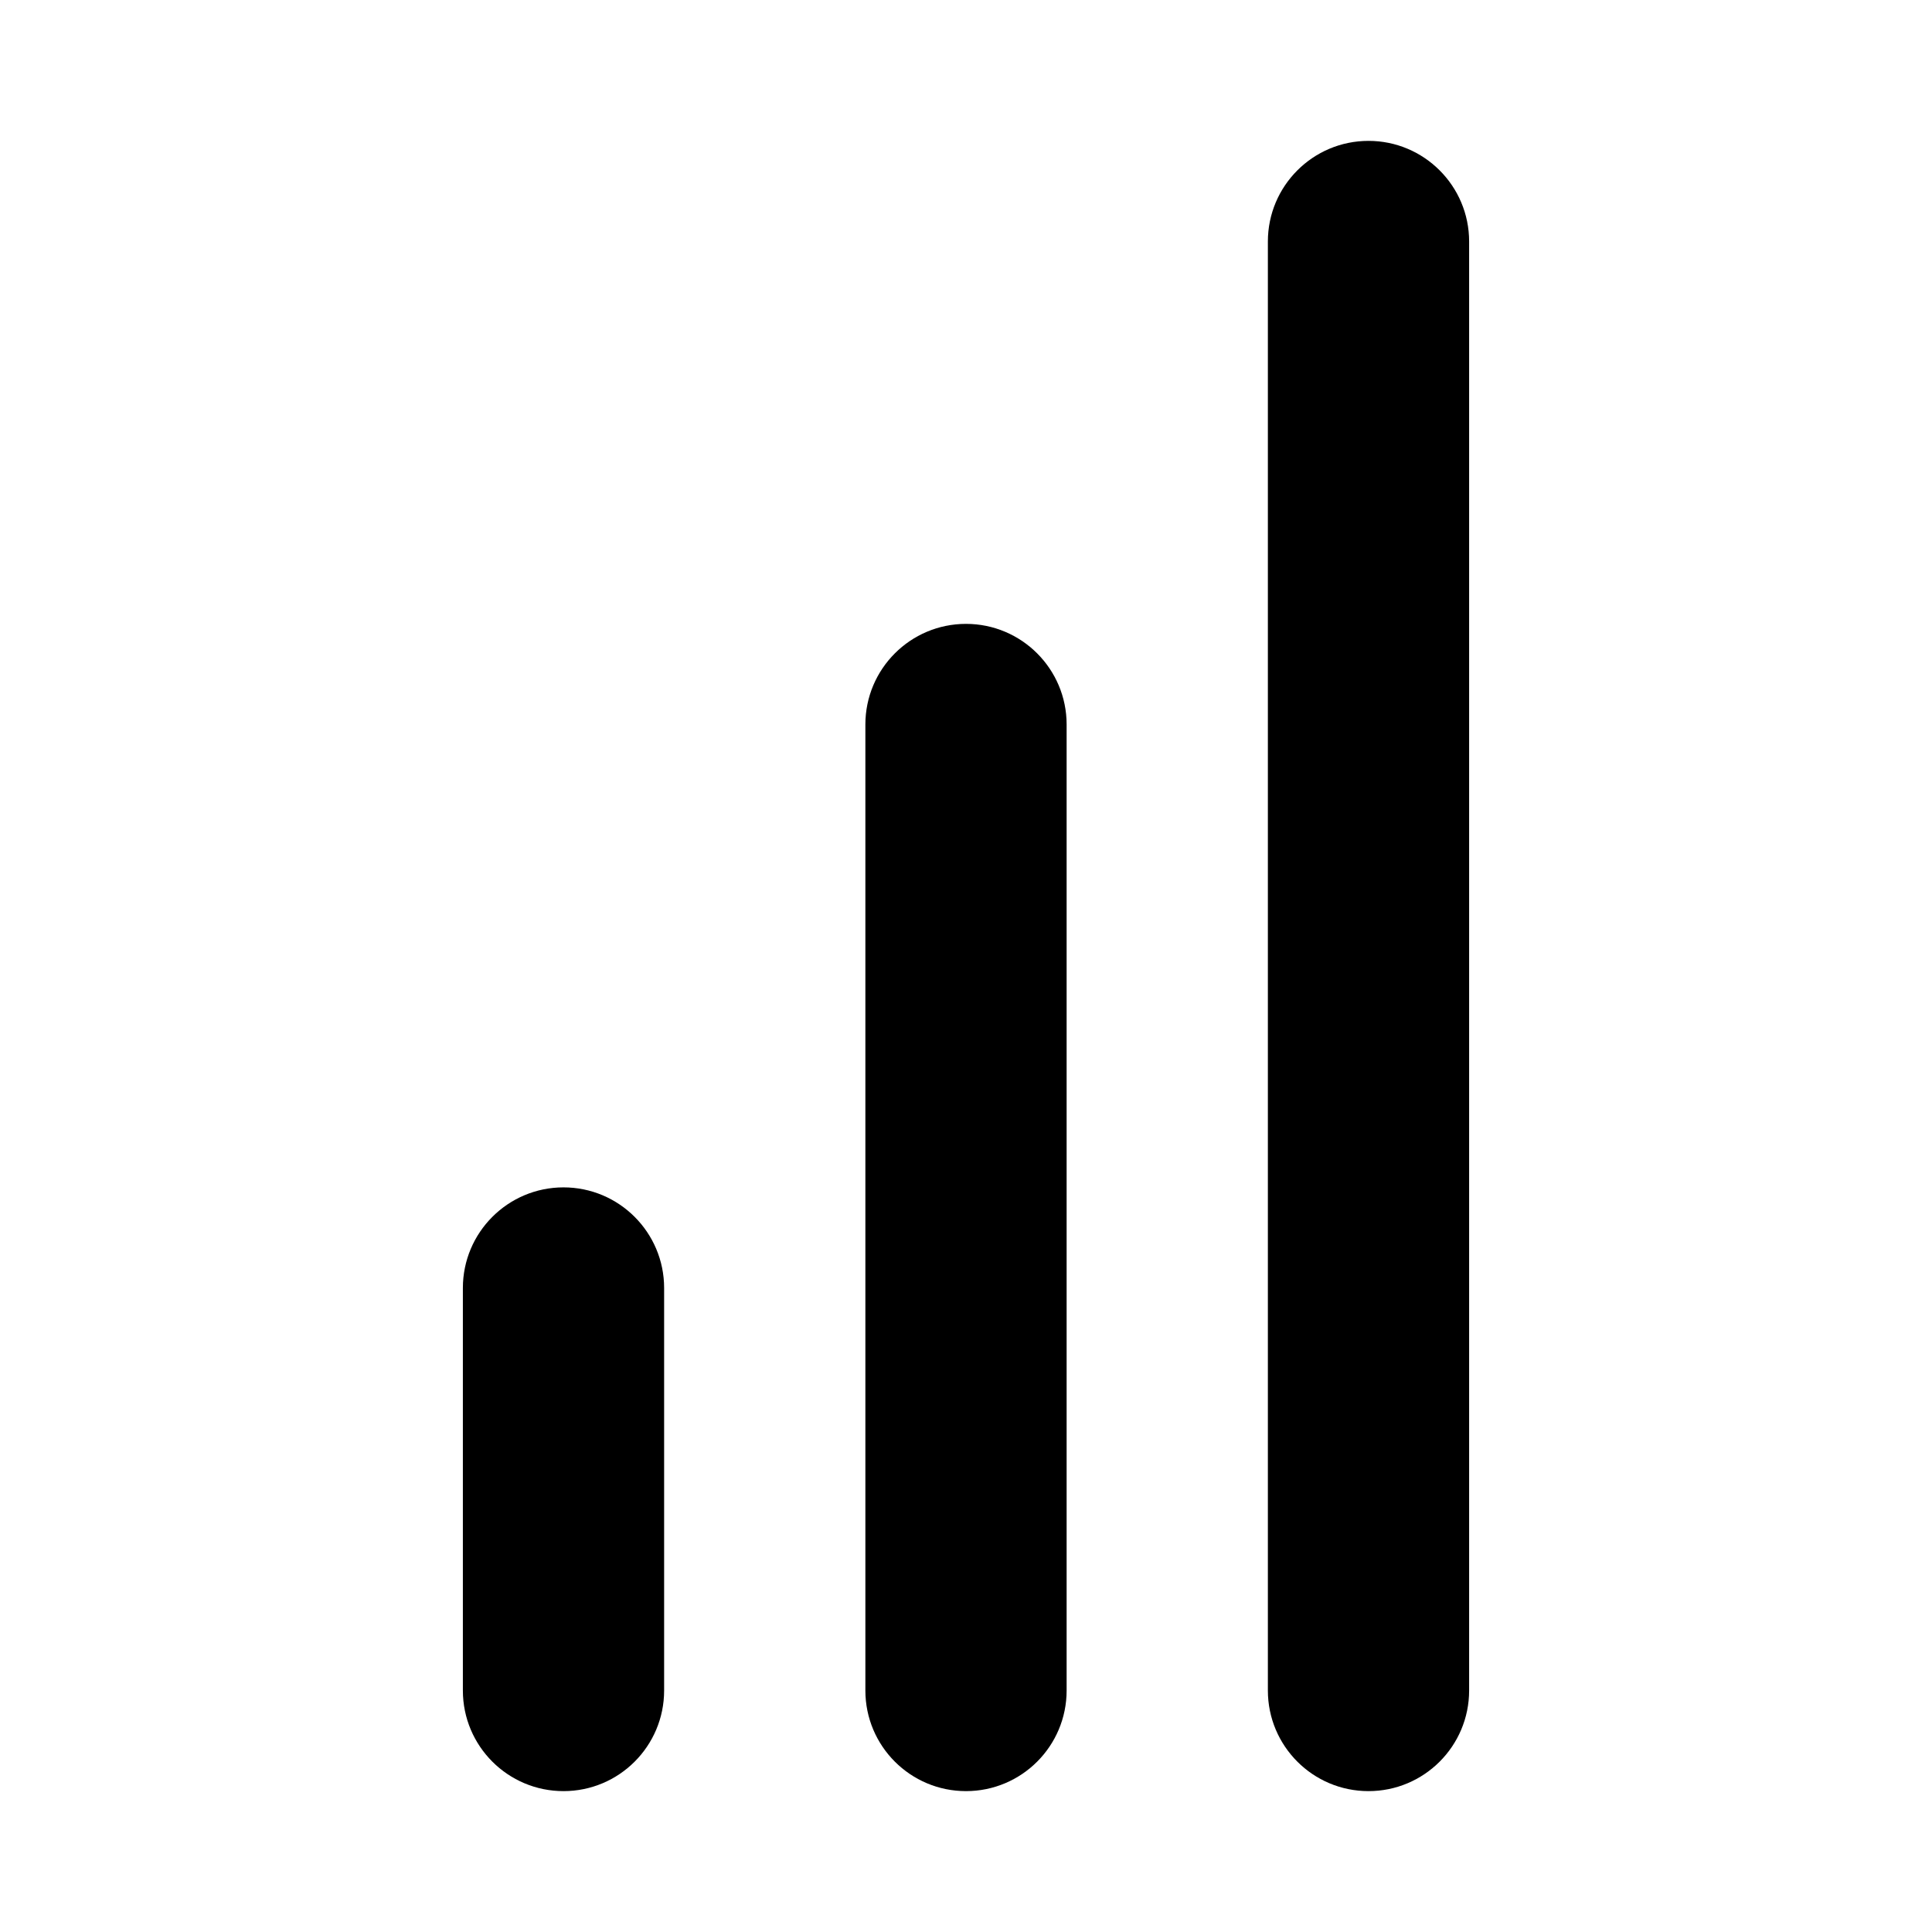
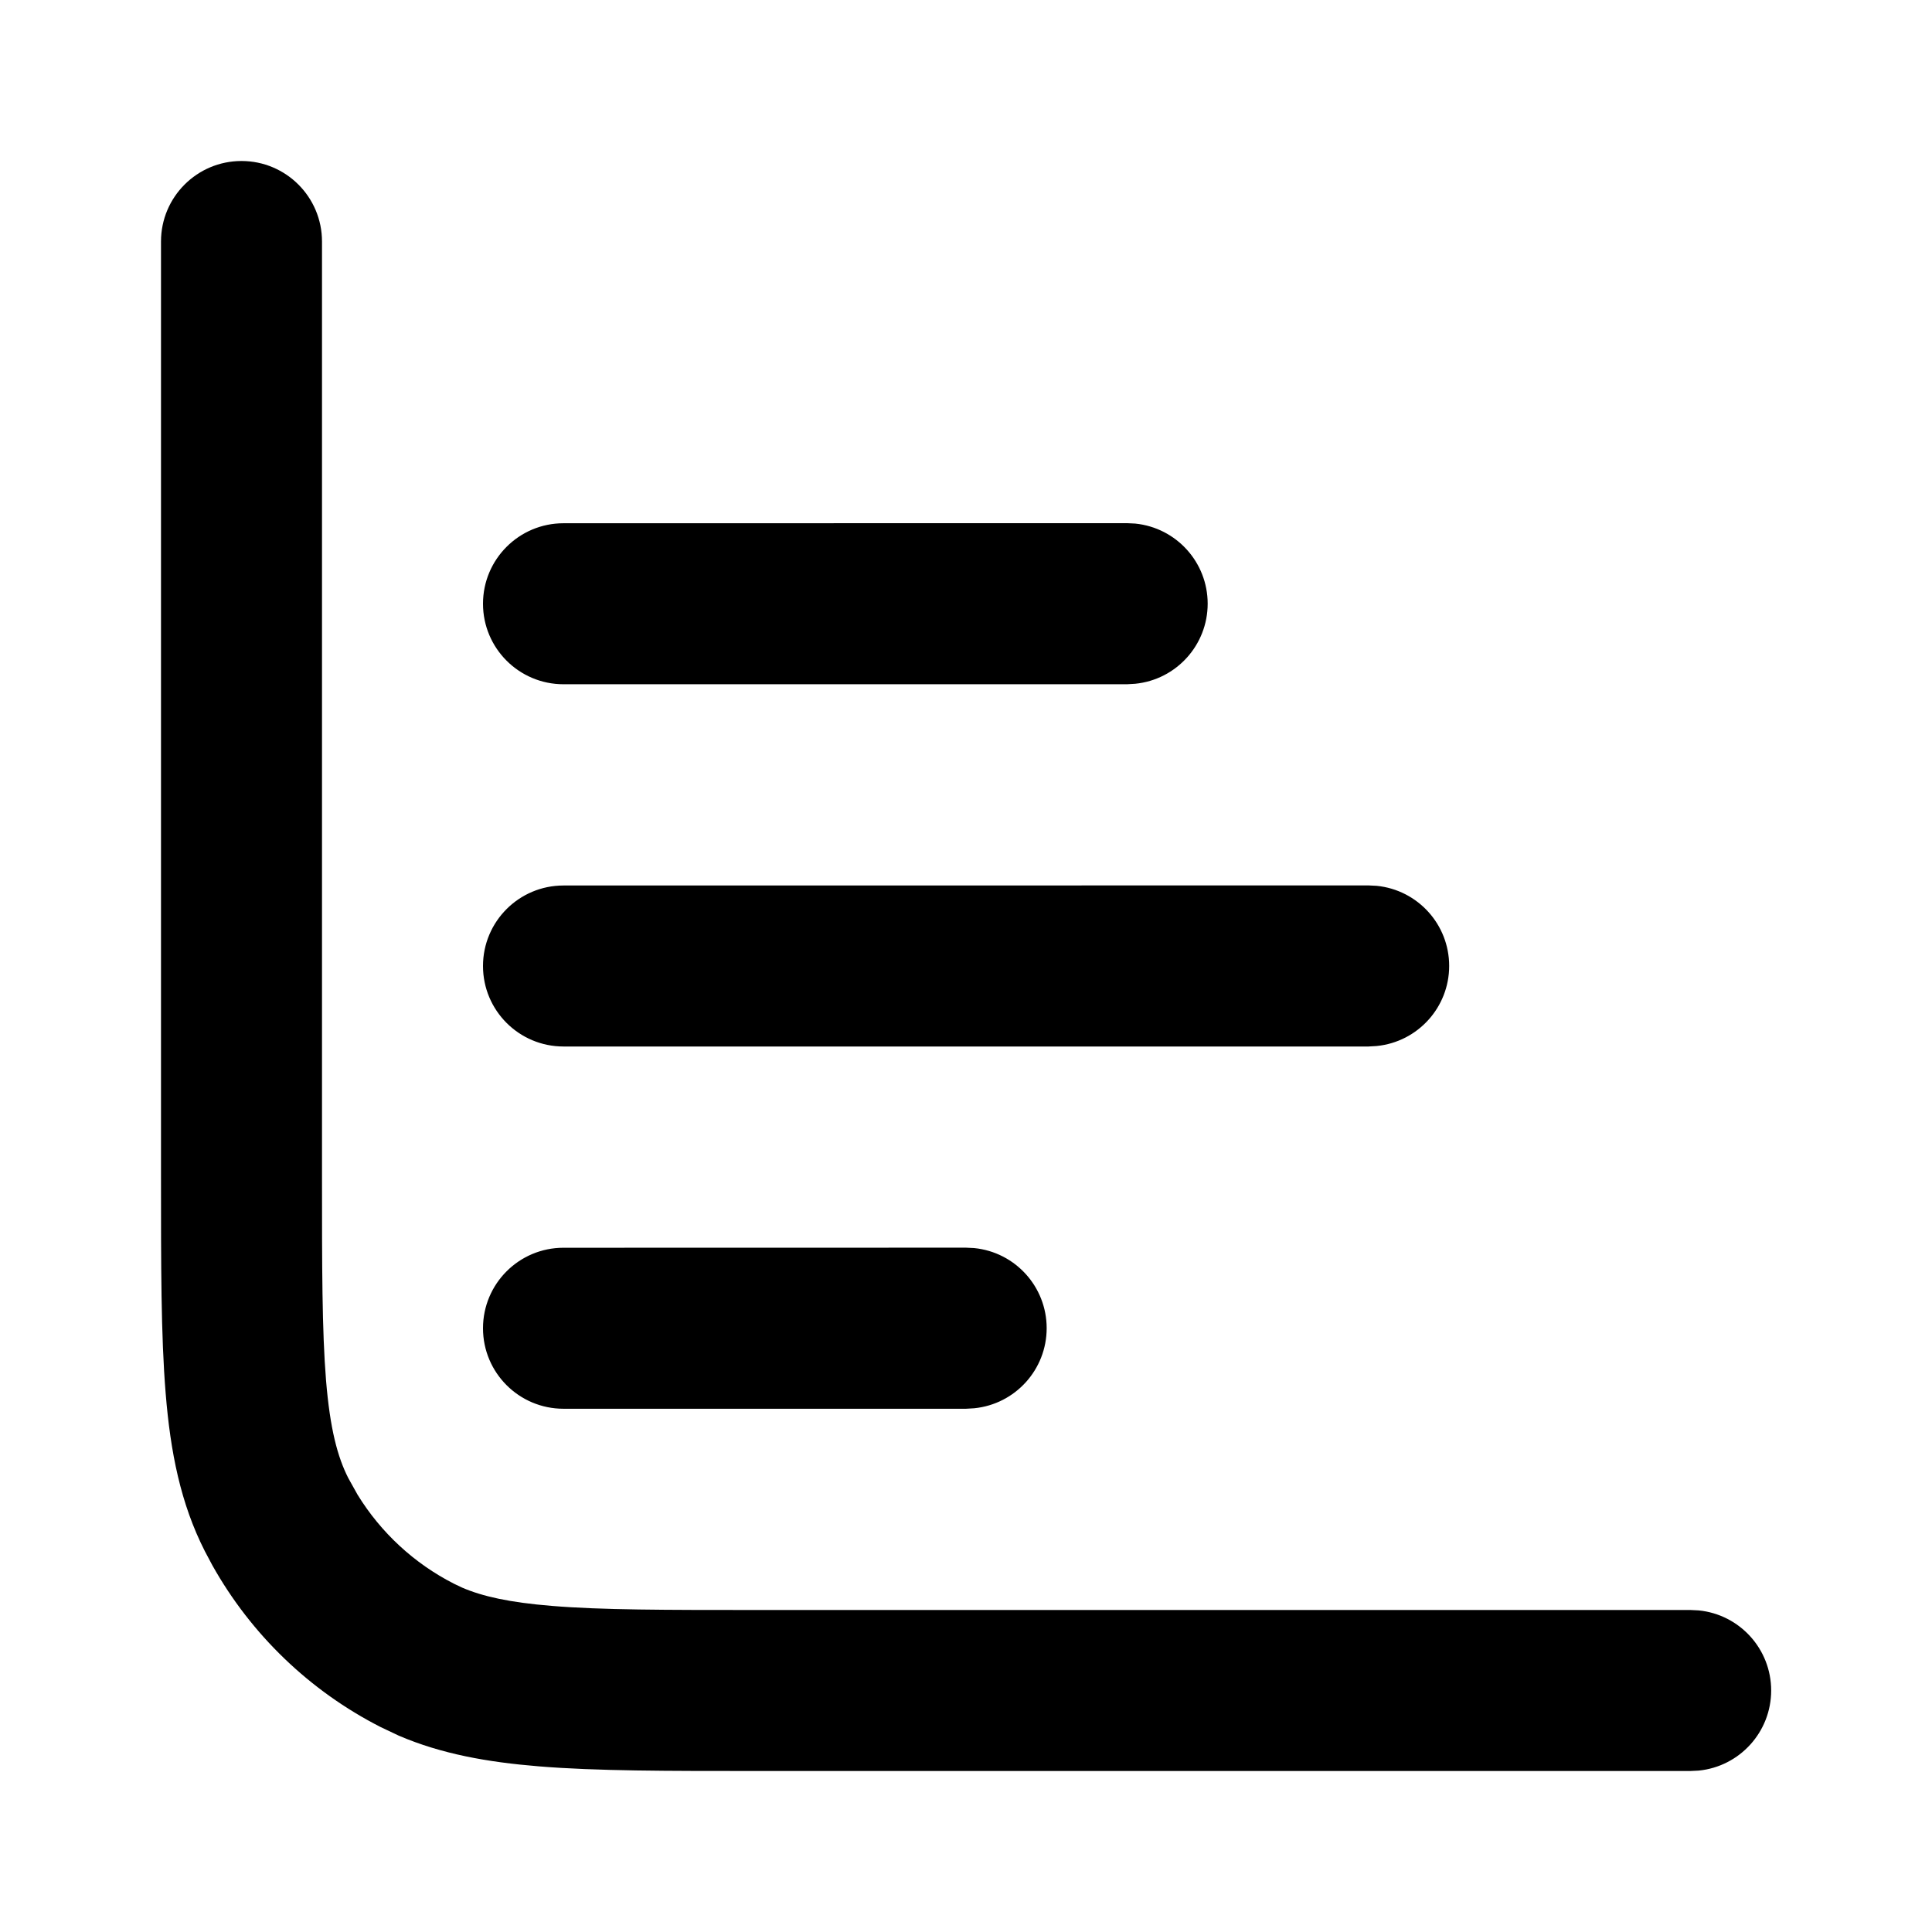
<svg xmlns="http://www.w3.org/2000/svg" width="24" height="24" fill="currentColor" viewBox="0 0 24 24">
-   <path d="M17 1.75c-.69 0-1.25.56-1.25 1.25v18a1.25 1.25 0 1 0 2.5 0V3c0-.69-.56-1.25-1.25-1.25m-5 6c-.69 0-1.25.56-1.25 1.25v12a1.25 1.25 0 1 0 2.5 0V9c0-.69-.56-1.25-1.25-1.25m-5 7c-.69 0-1.25.56-1.25 1.25v5a1.25 1.25 0 1 0 2.5 0v-5c0-.69-.56-1.25-1.25-1.25" />
+   <path d="M2 14.6V3a1 1 0 0 1 2 0v11.6c0 1.136 0 1.929.05 2.545.05.606.143.954.277 1.217l.115.206c.289.47.702.853 1.196 1.105l.103.049c.251.108.584.184 1.113.227C7.471 20 8.264 20 9.4 20H21l.102.005a1 1 0 0 1 0 1.99L21 22H9.4c-1.103 0-1.991.001-2.709-.058-.637-.052-1.208-.154-1.737-.381l-.224-.106a5 5 0 0 1-2.092-2.01l-.093-.175c-.302-.593-.428-1.233-.487-1.961C1.999 16.59 2 15.703 2 14.599m10 .9.102.005a1 1 0 0 1 0 1.99L12 17.5H7a1 1 0 1 1 0-2zm5-4.5.102.005a1 1 0 0 1 0 1.99L17 13H7a1 1 0 1 1 0-2zm-3-4.5.102.005a1 1 0 0 1 0 1.99L14 8.5H7a1 1 0 0 1 0-2z" />
</svg>
